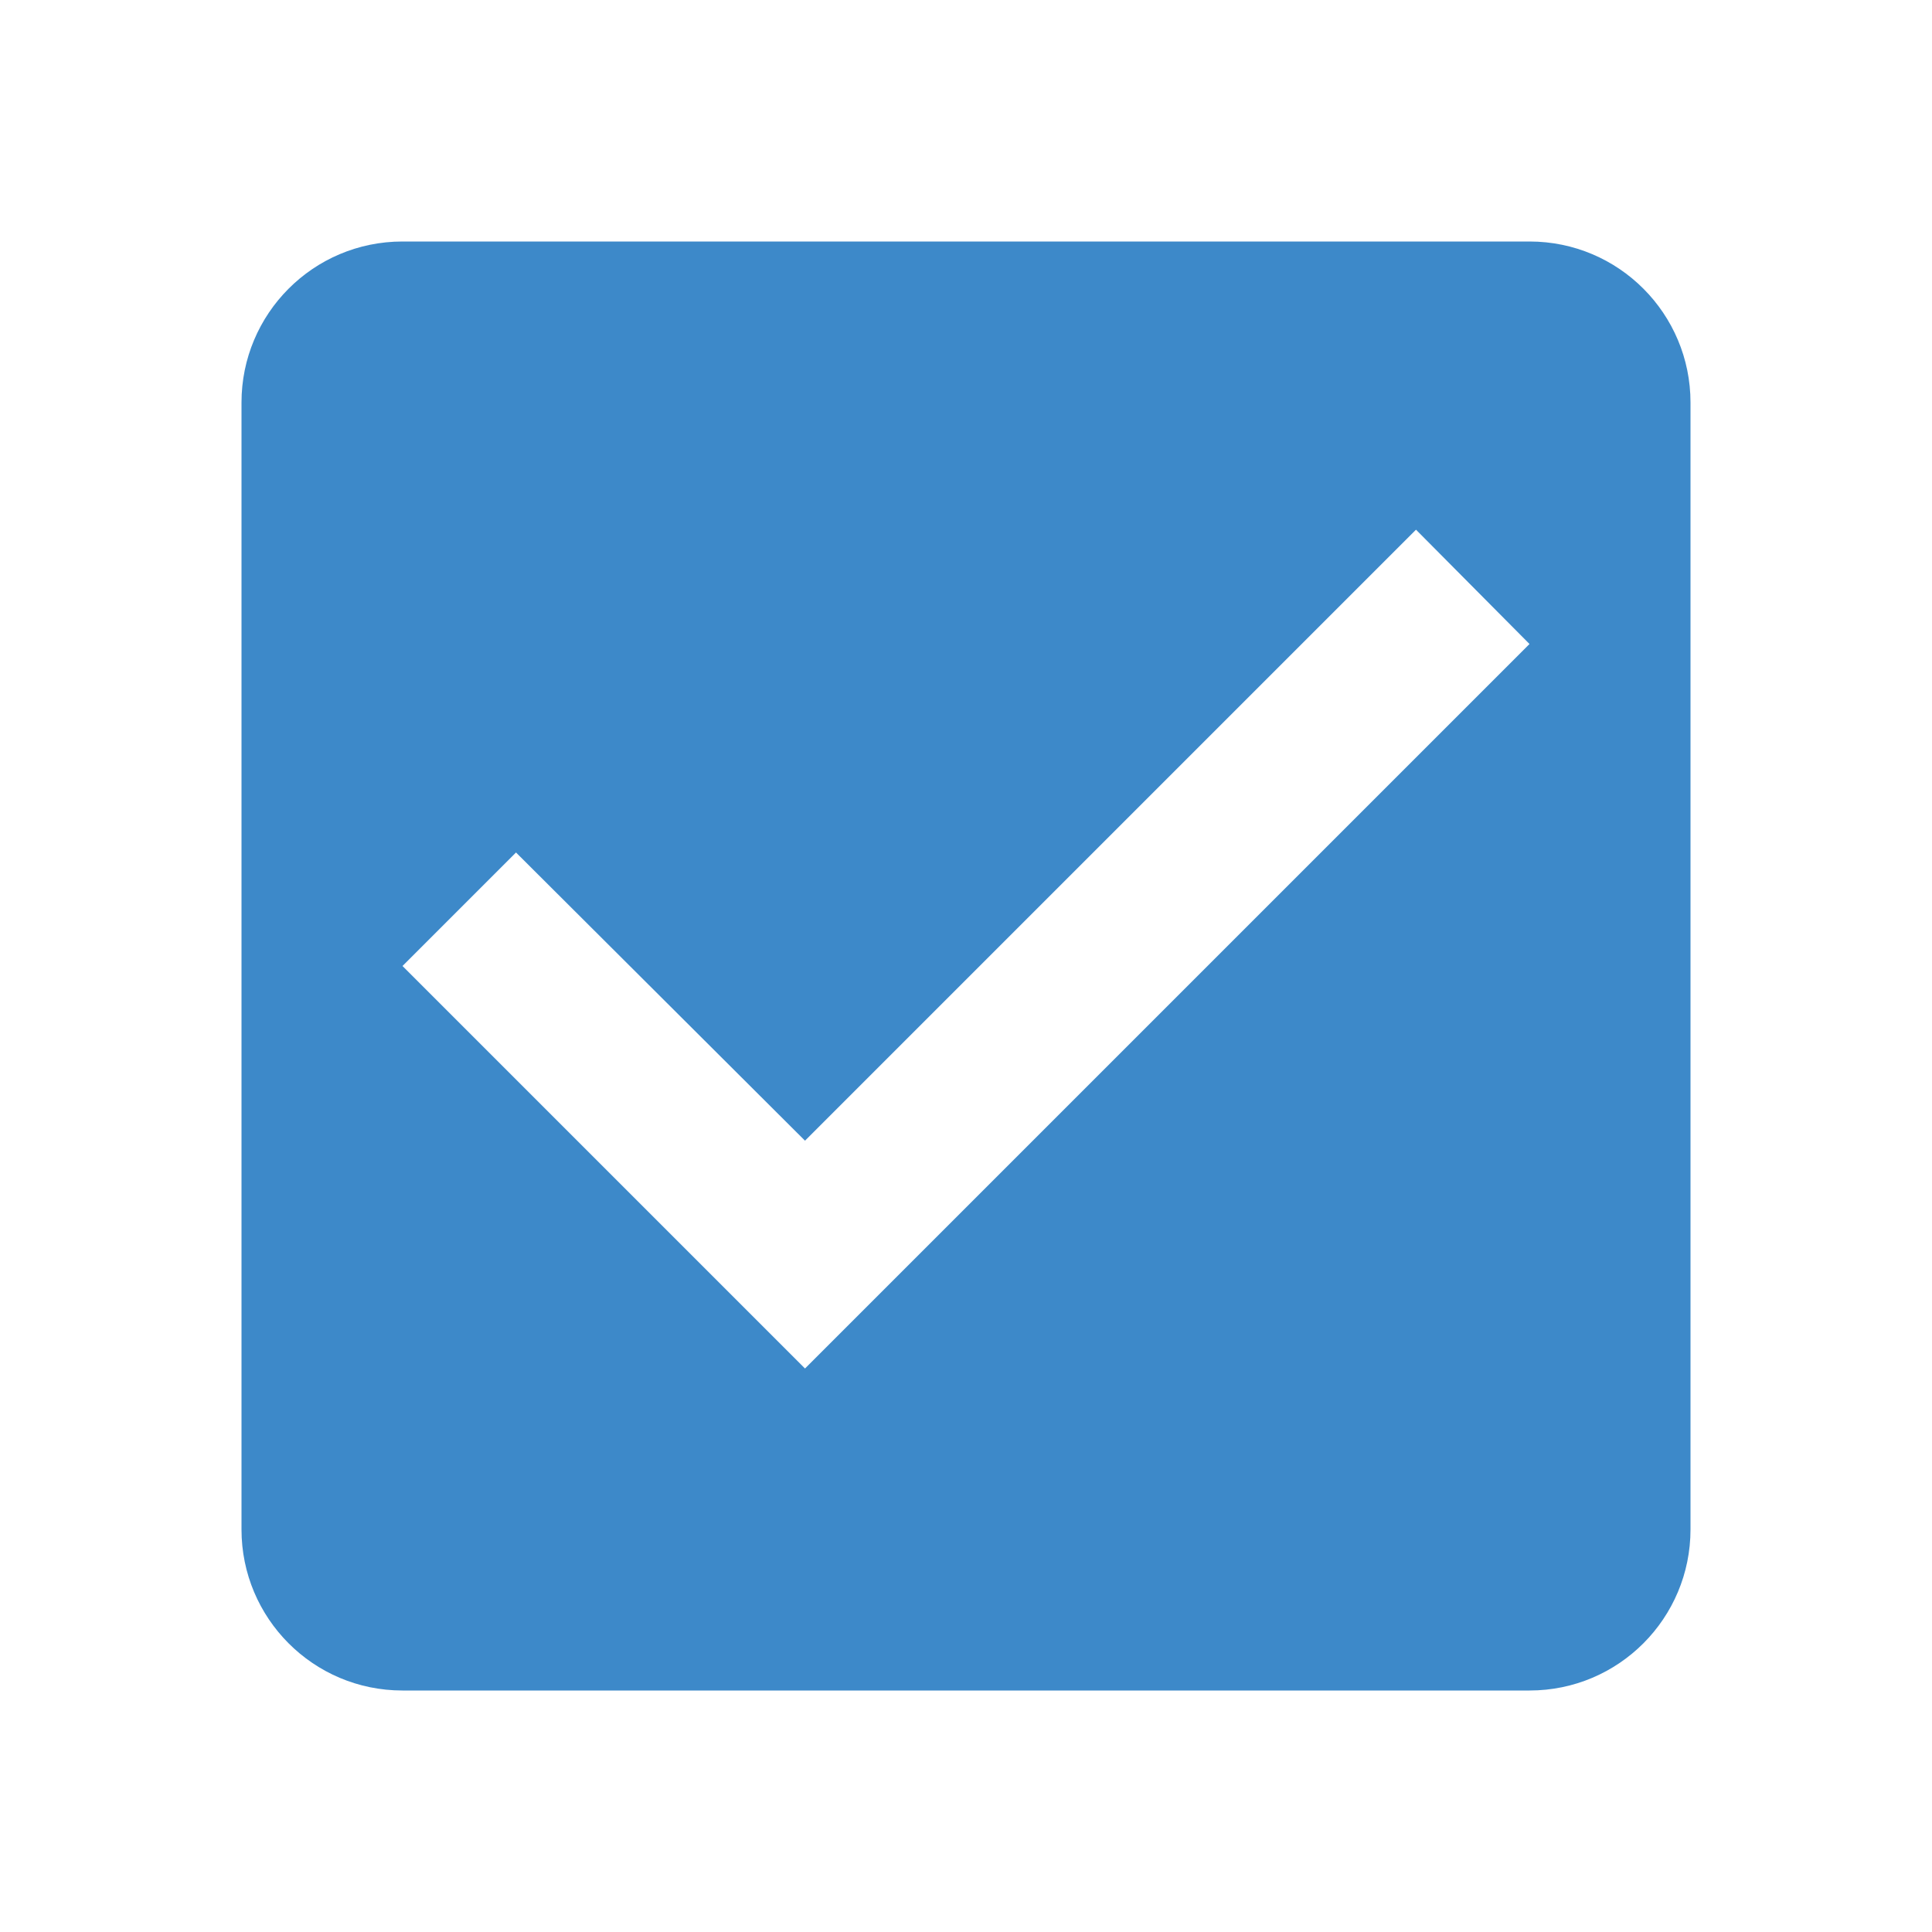
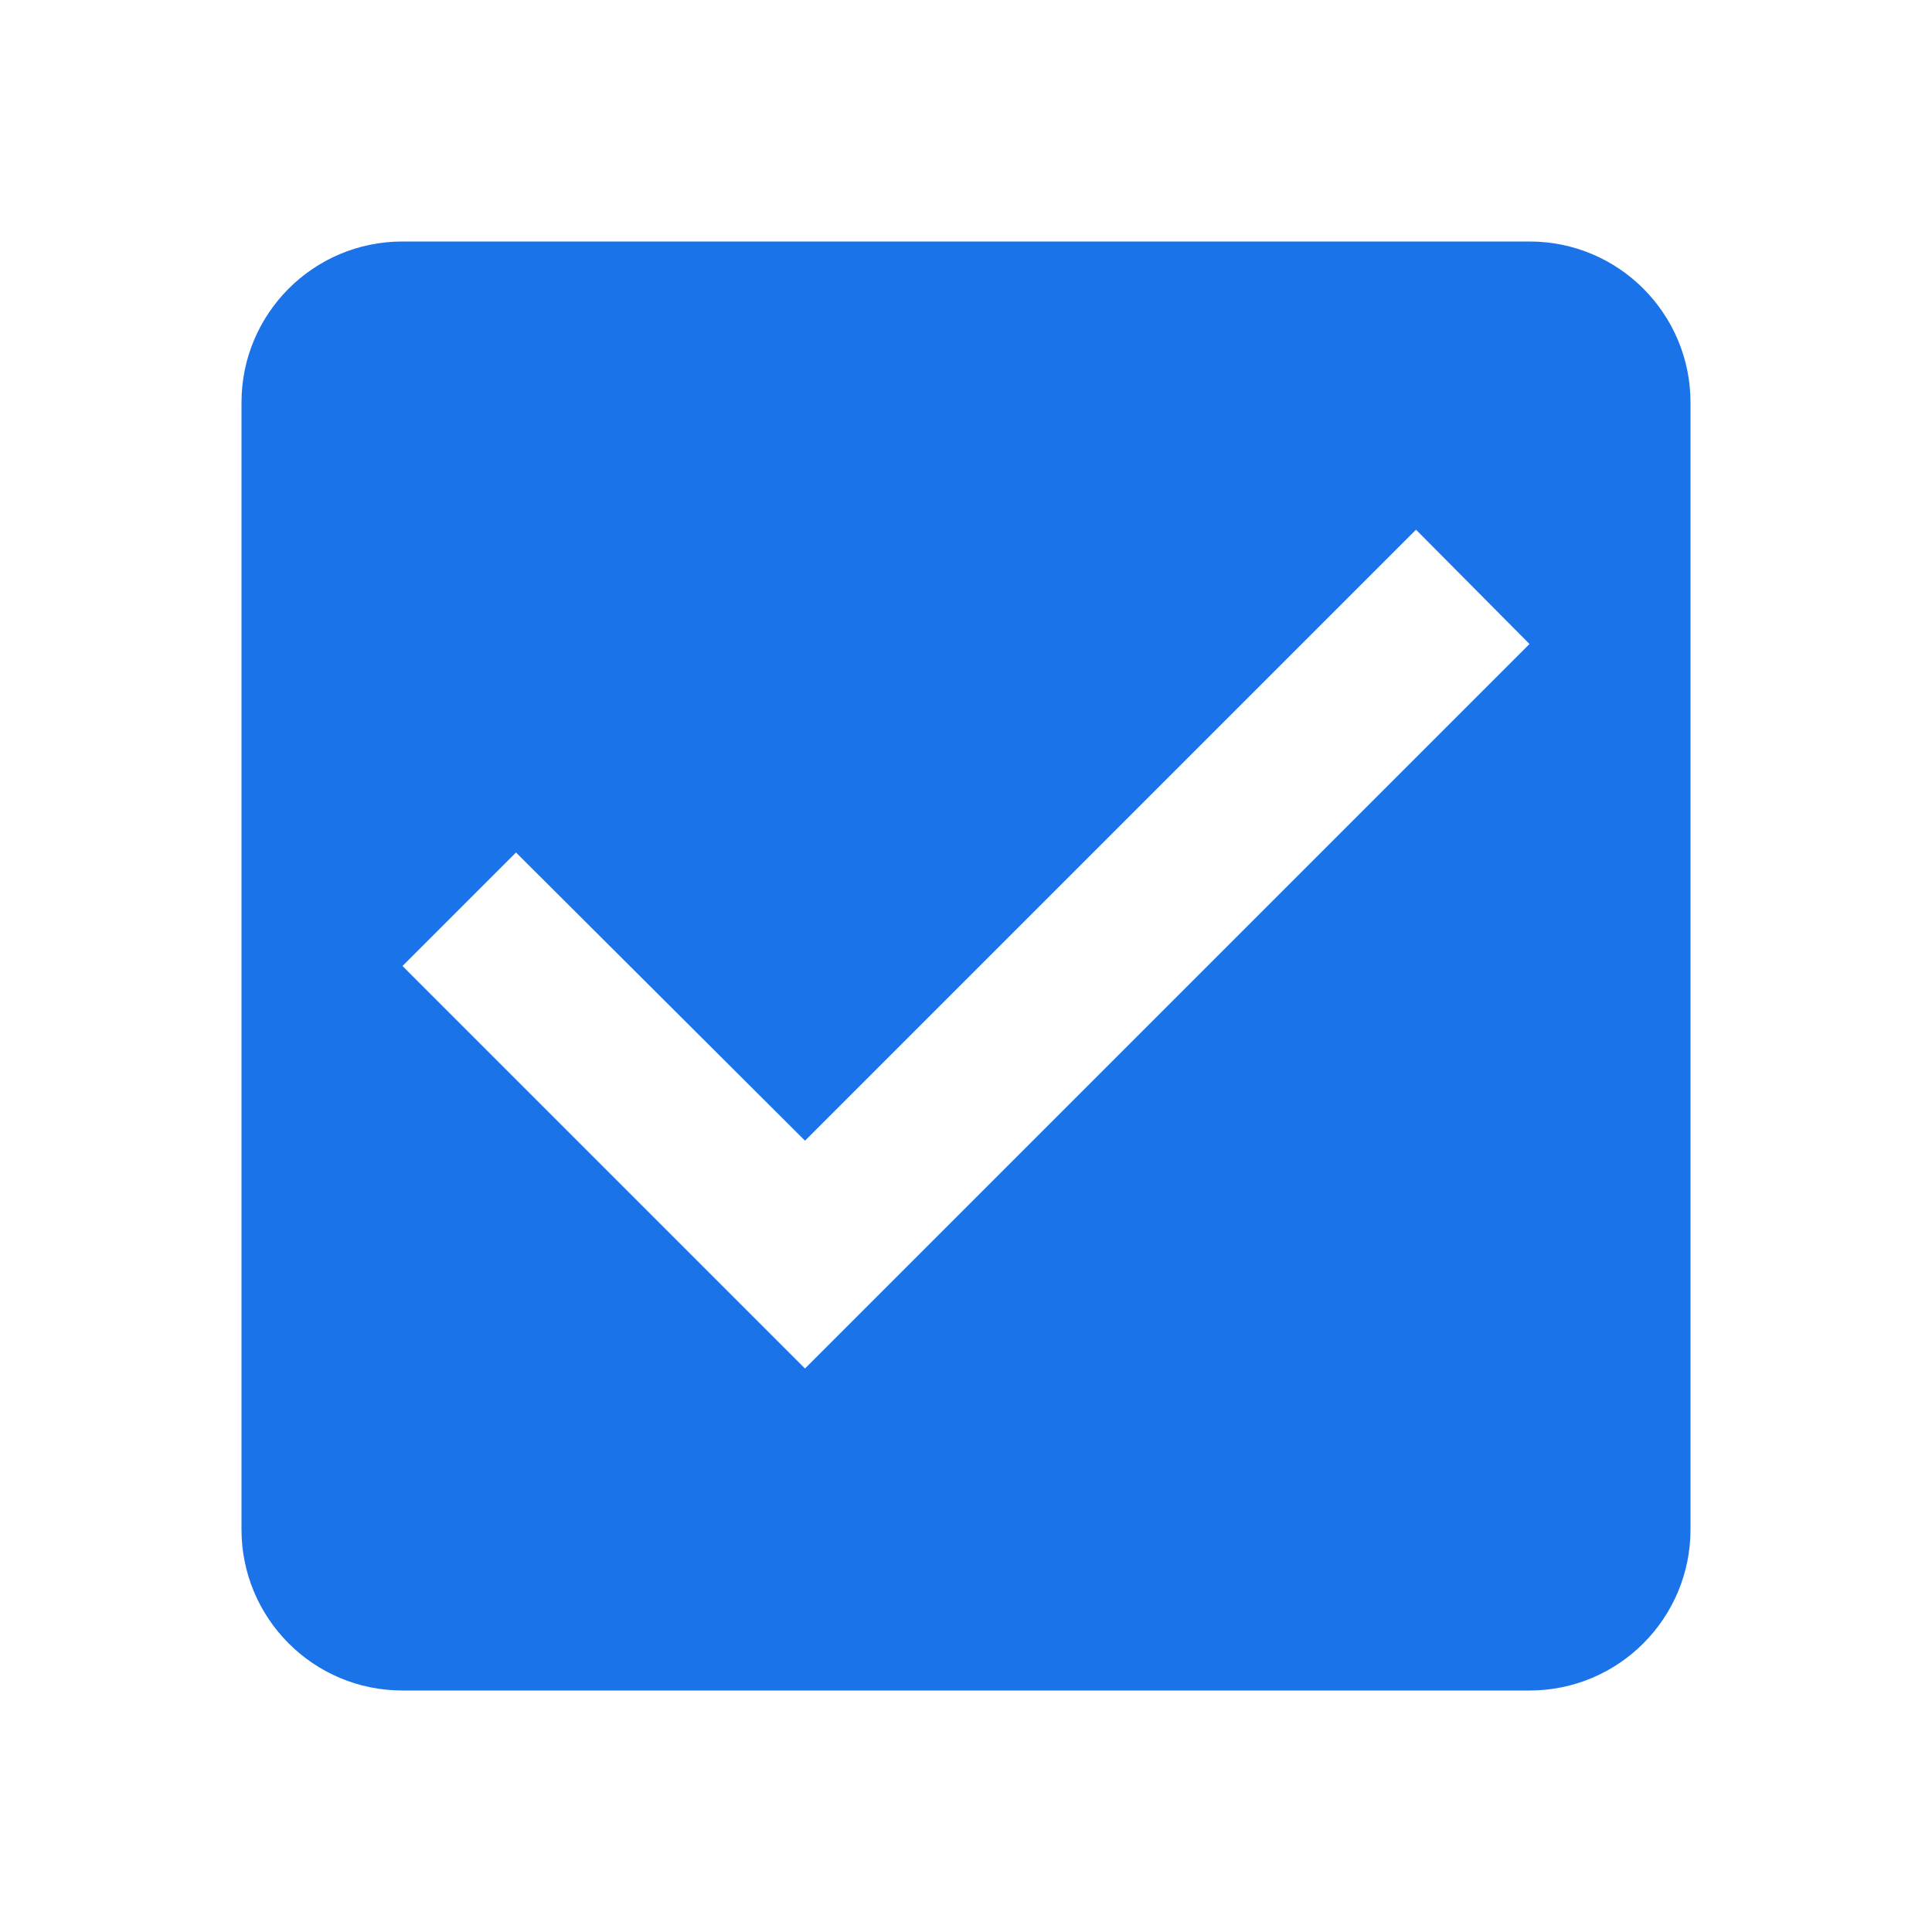
- <svg xmlns="http://www.w3.org/2000/svg" width="24" height="24" viewBox="0 0 24 24">
-   <path d="M19 3H5c-1.11 0-2 .9-2 2v14c0 1.1.89 2 2 2h14c1.11 0 2-.9 2-2V5c0-1.1-.89-2-2-2zm-9 14l-5-5 1.41-1.41L10 14.17l7.59-7.59L19 8l-9 9z" fill="#3d89c9" />
+ <svg xmlns="http://www.w3.org/2000/svg" width="24" height="24" viewBox="0 0 24 24" fill="#1a73e8">
+   <path d="M19 3H5c-1.11 0-2 .9-2 2v14c0 1.1.89 2 2 2h14c1.11 0 2-.9 2-2V5c0-1.1-.89-2-2-2zm-9 14l-5-5 1.41-1.41L10 14.17l7.59-7.59L19 8l-9 9z" />
</svg>
